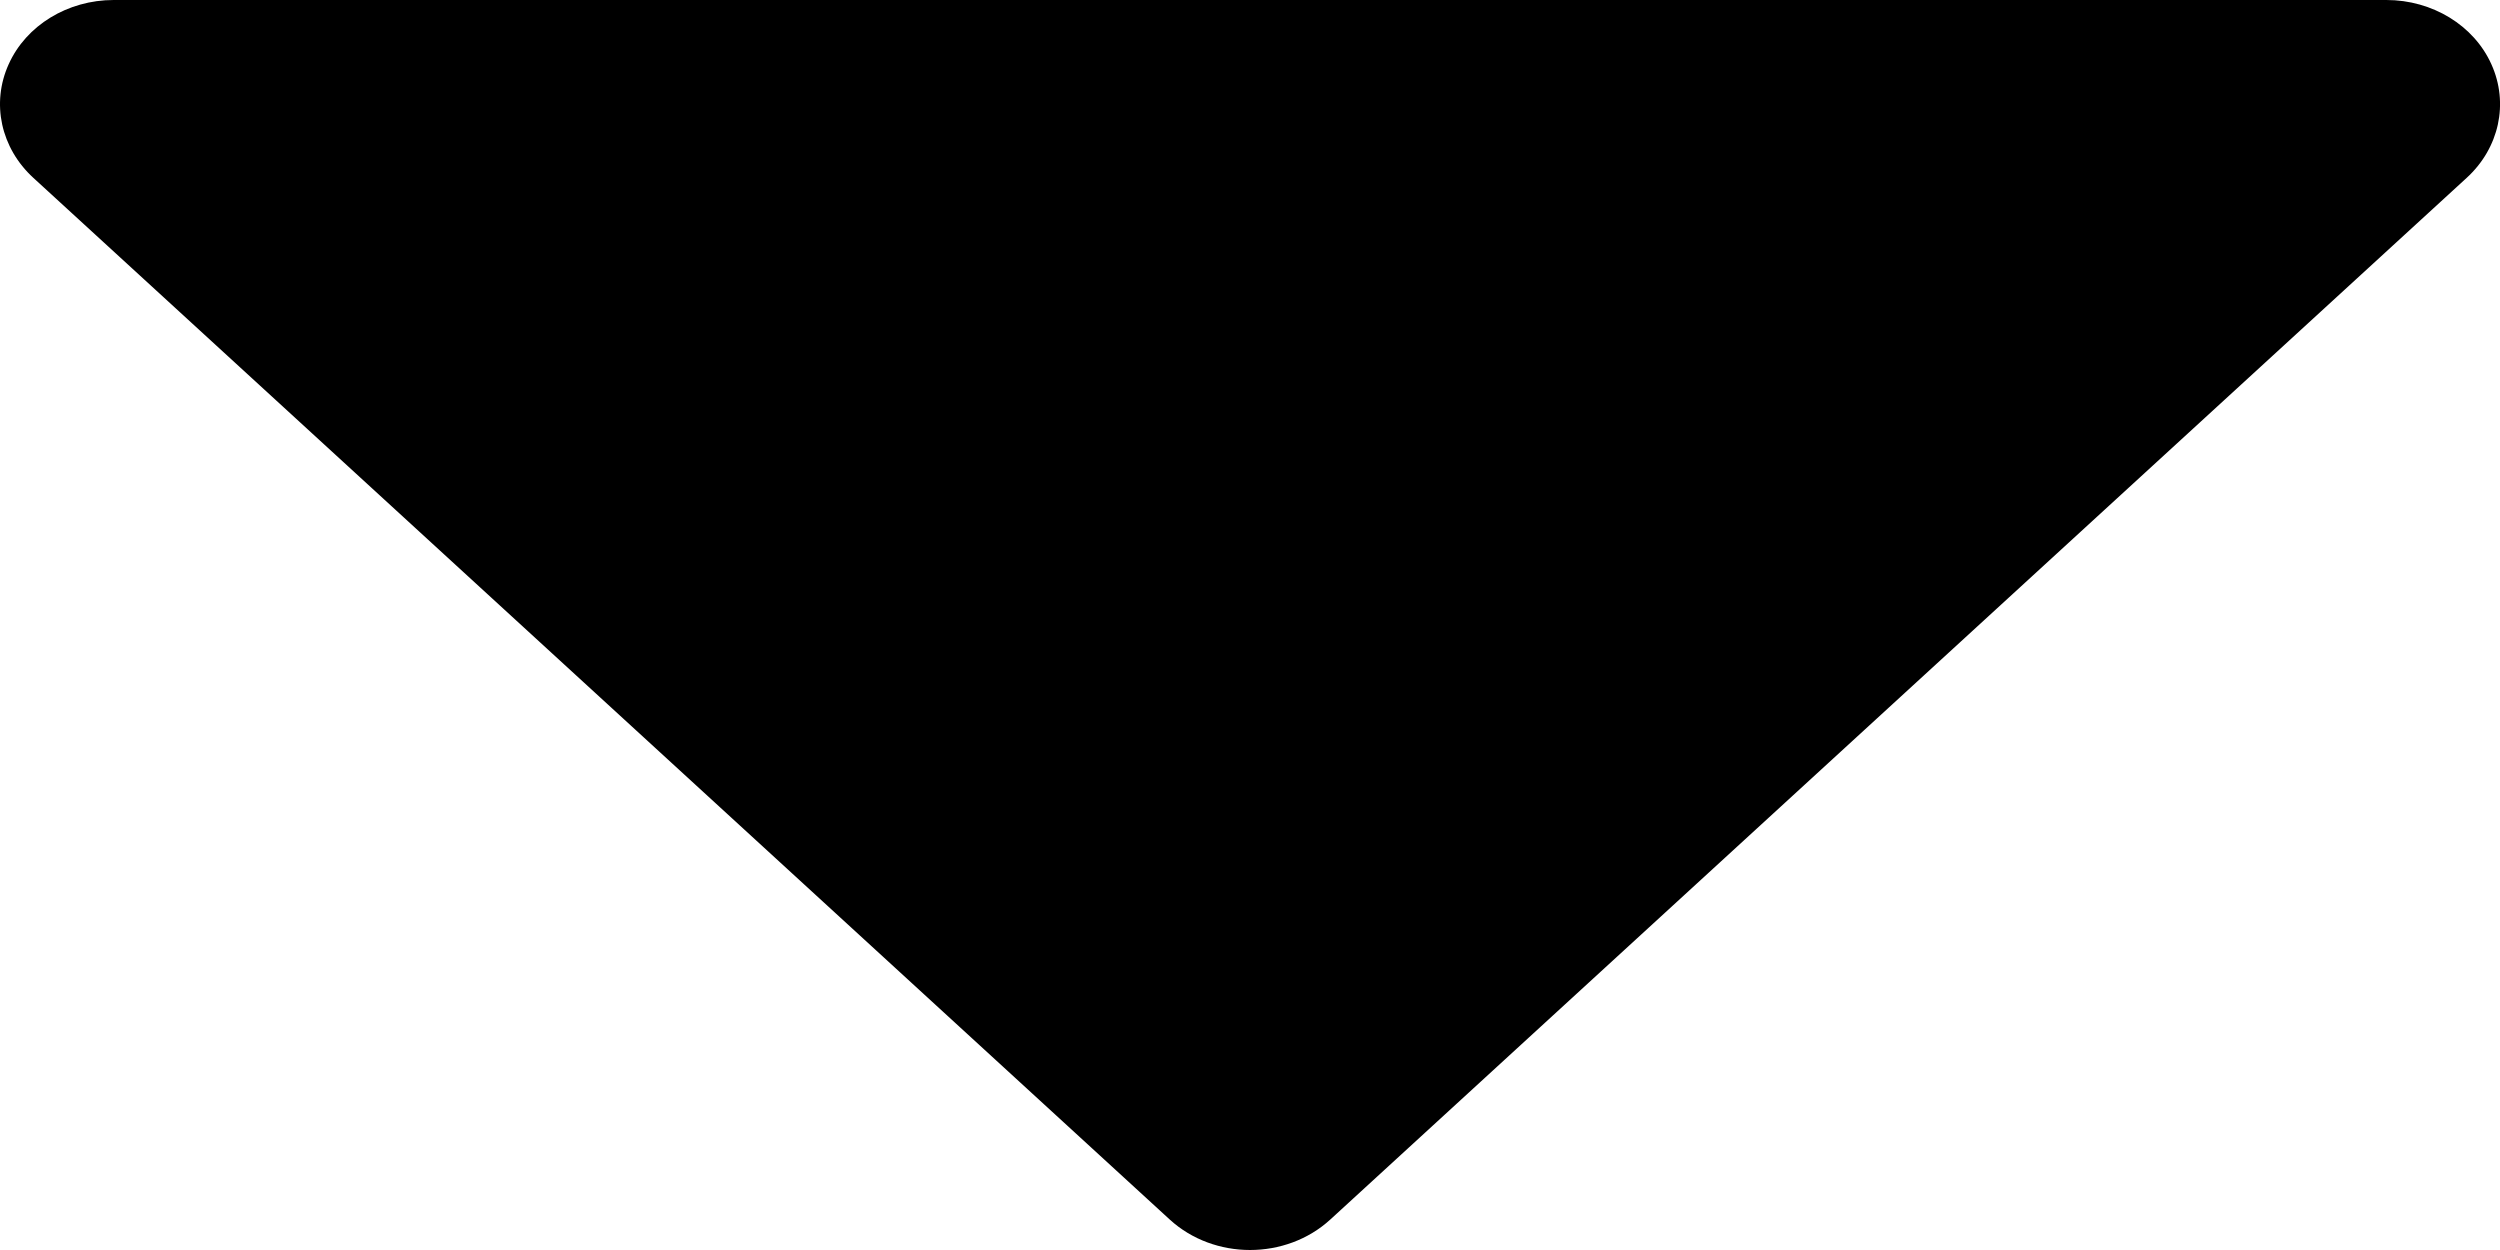
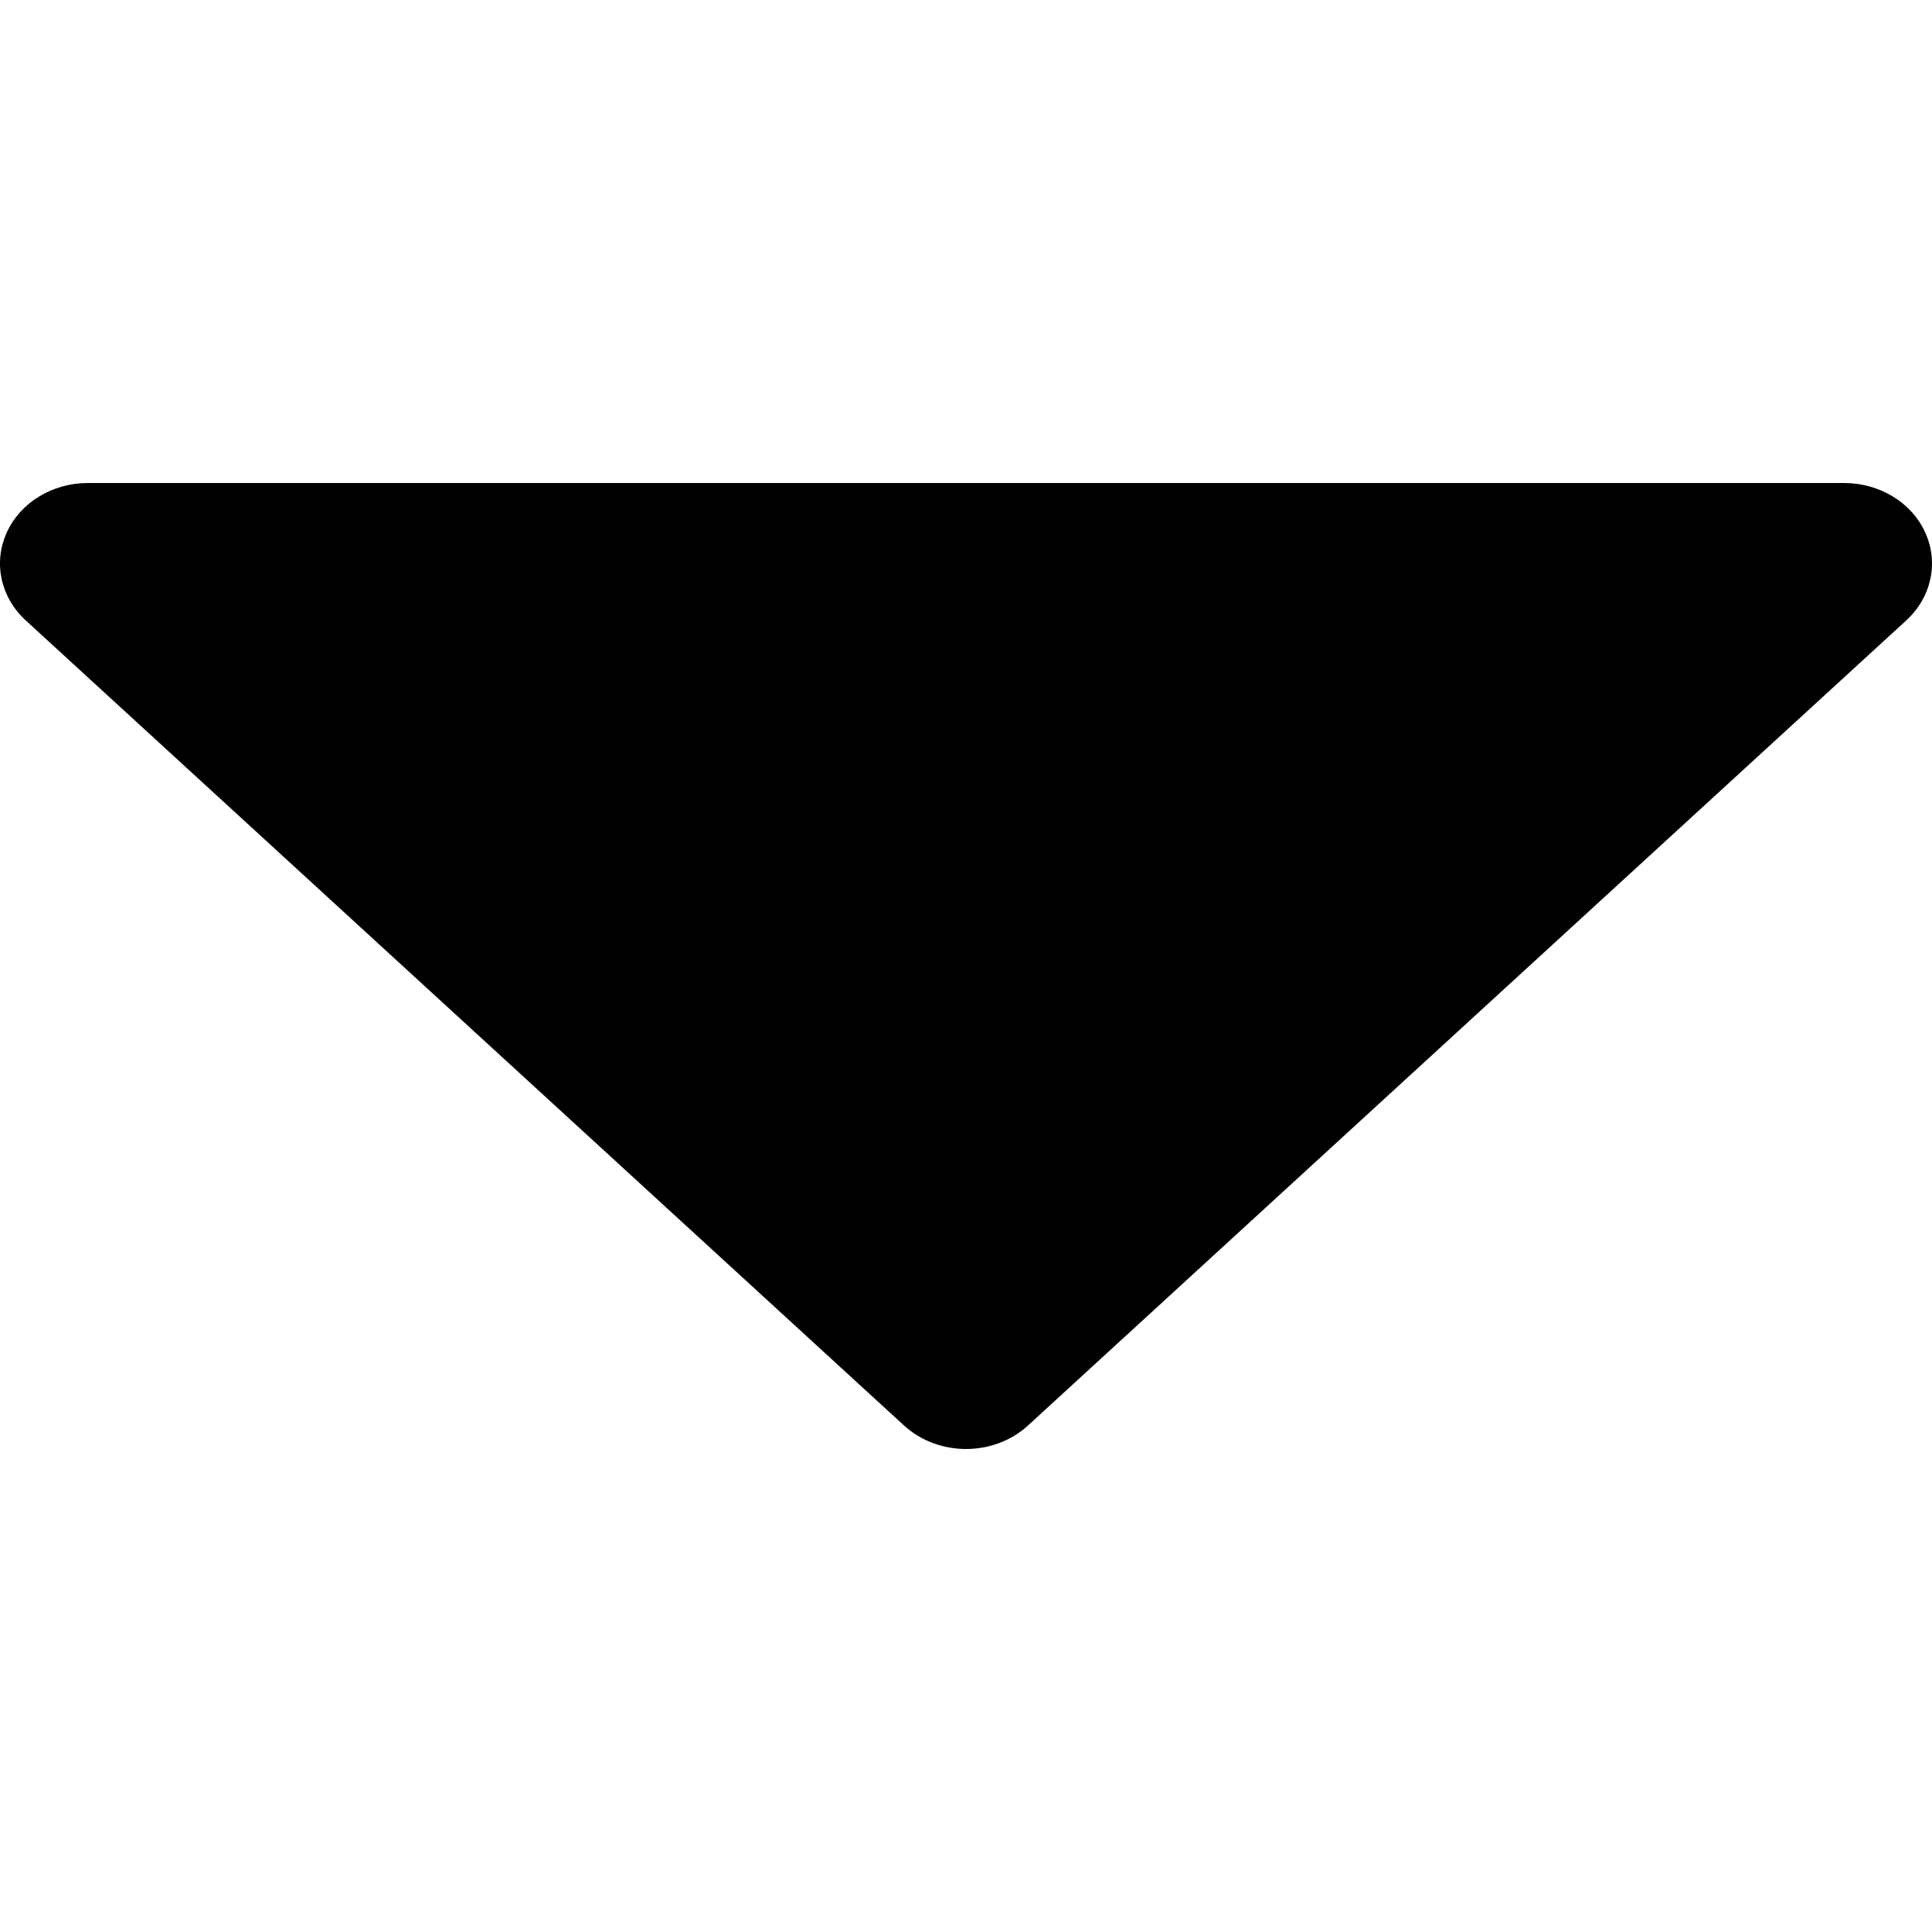
- <svg xmlns="http://www.w3.org/2000/svg" version="1.1" width="2048" height="1024" viewBox="0 0 2048 1024">
+ <svg xmlns="http://www.w3.org/2000/svg" version="1.1" width="512" height="512" viewBox="0 0 512 512">
  <g id="icomoon-ignore">
</g>
-   <path d="M1024.018 1024c-23.831 0-47.663-8.363-65.815-25.003l-930.909-853.333c-26.624-24.405-34.63-61.099-20.201-93.013 14.336-31.915 48.407-52.651 86.016-52.651h1861.818c37.609 0 71.68 20.736 86.016 52.651 14.429 31.915 6.423 68.608-20.201 93.013l-930.909 853.333c-18.153 16.64-41.984 25.003-65.815 25.003z" />
+   <path d="M256 383.998c-5.958 0-11.916-2.091-16.453-6.25l-232.724-213.329c-6.656-6.101-8.658-15.274-5.050-23.253 3.584-7.978 12.102-13.162 21.503-13.162h465.447c9.402 0 17.92 5.184 21.503 13.162 3.607 7.978 1.606 17.151-5.050 23.253l-232.724 213.329c-4.538 4.16-10.496 6.25-16.453 6.25z" />
</svg>
